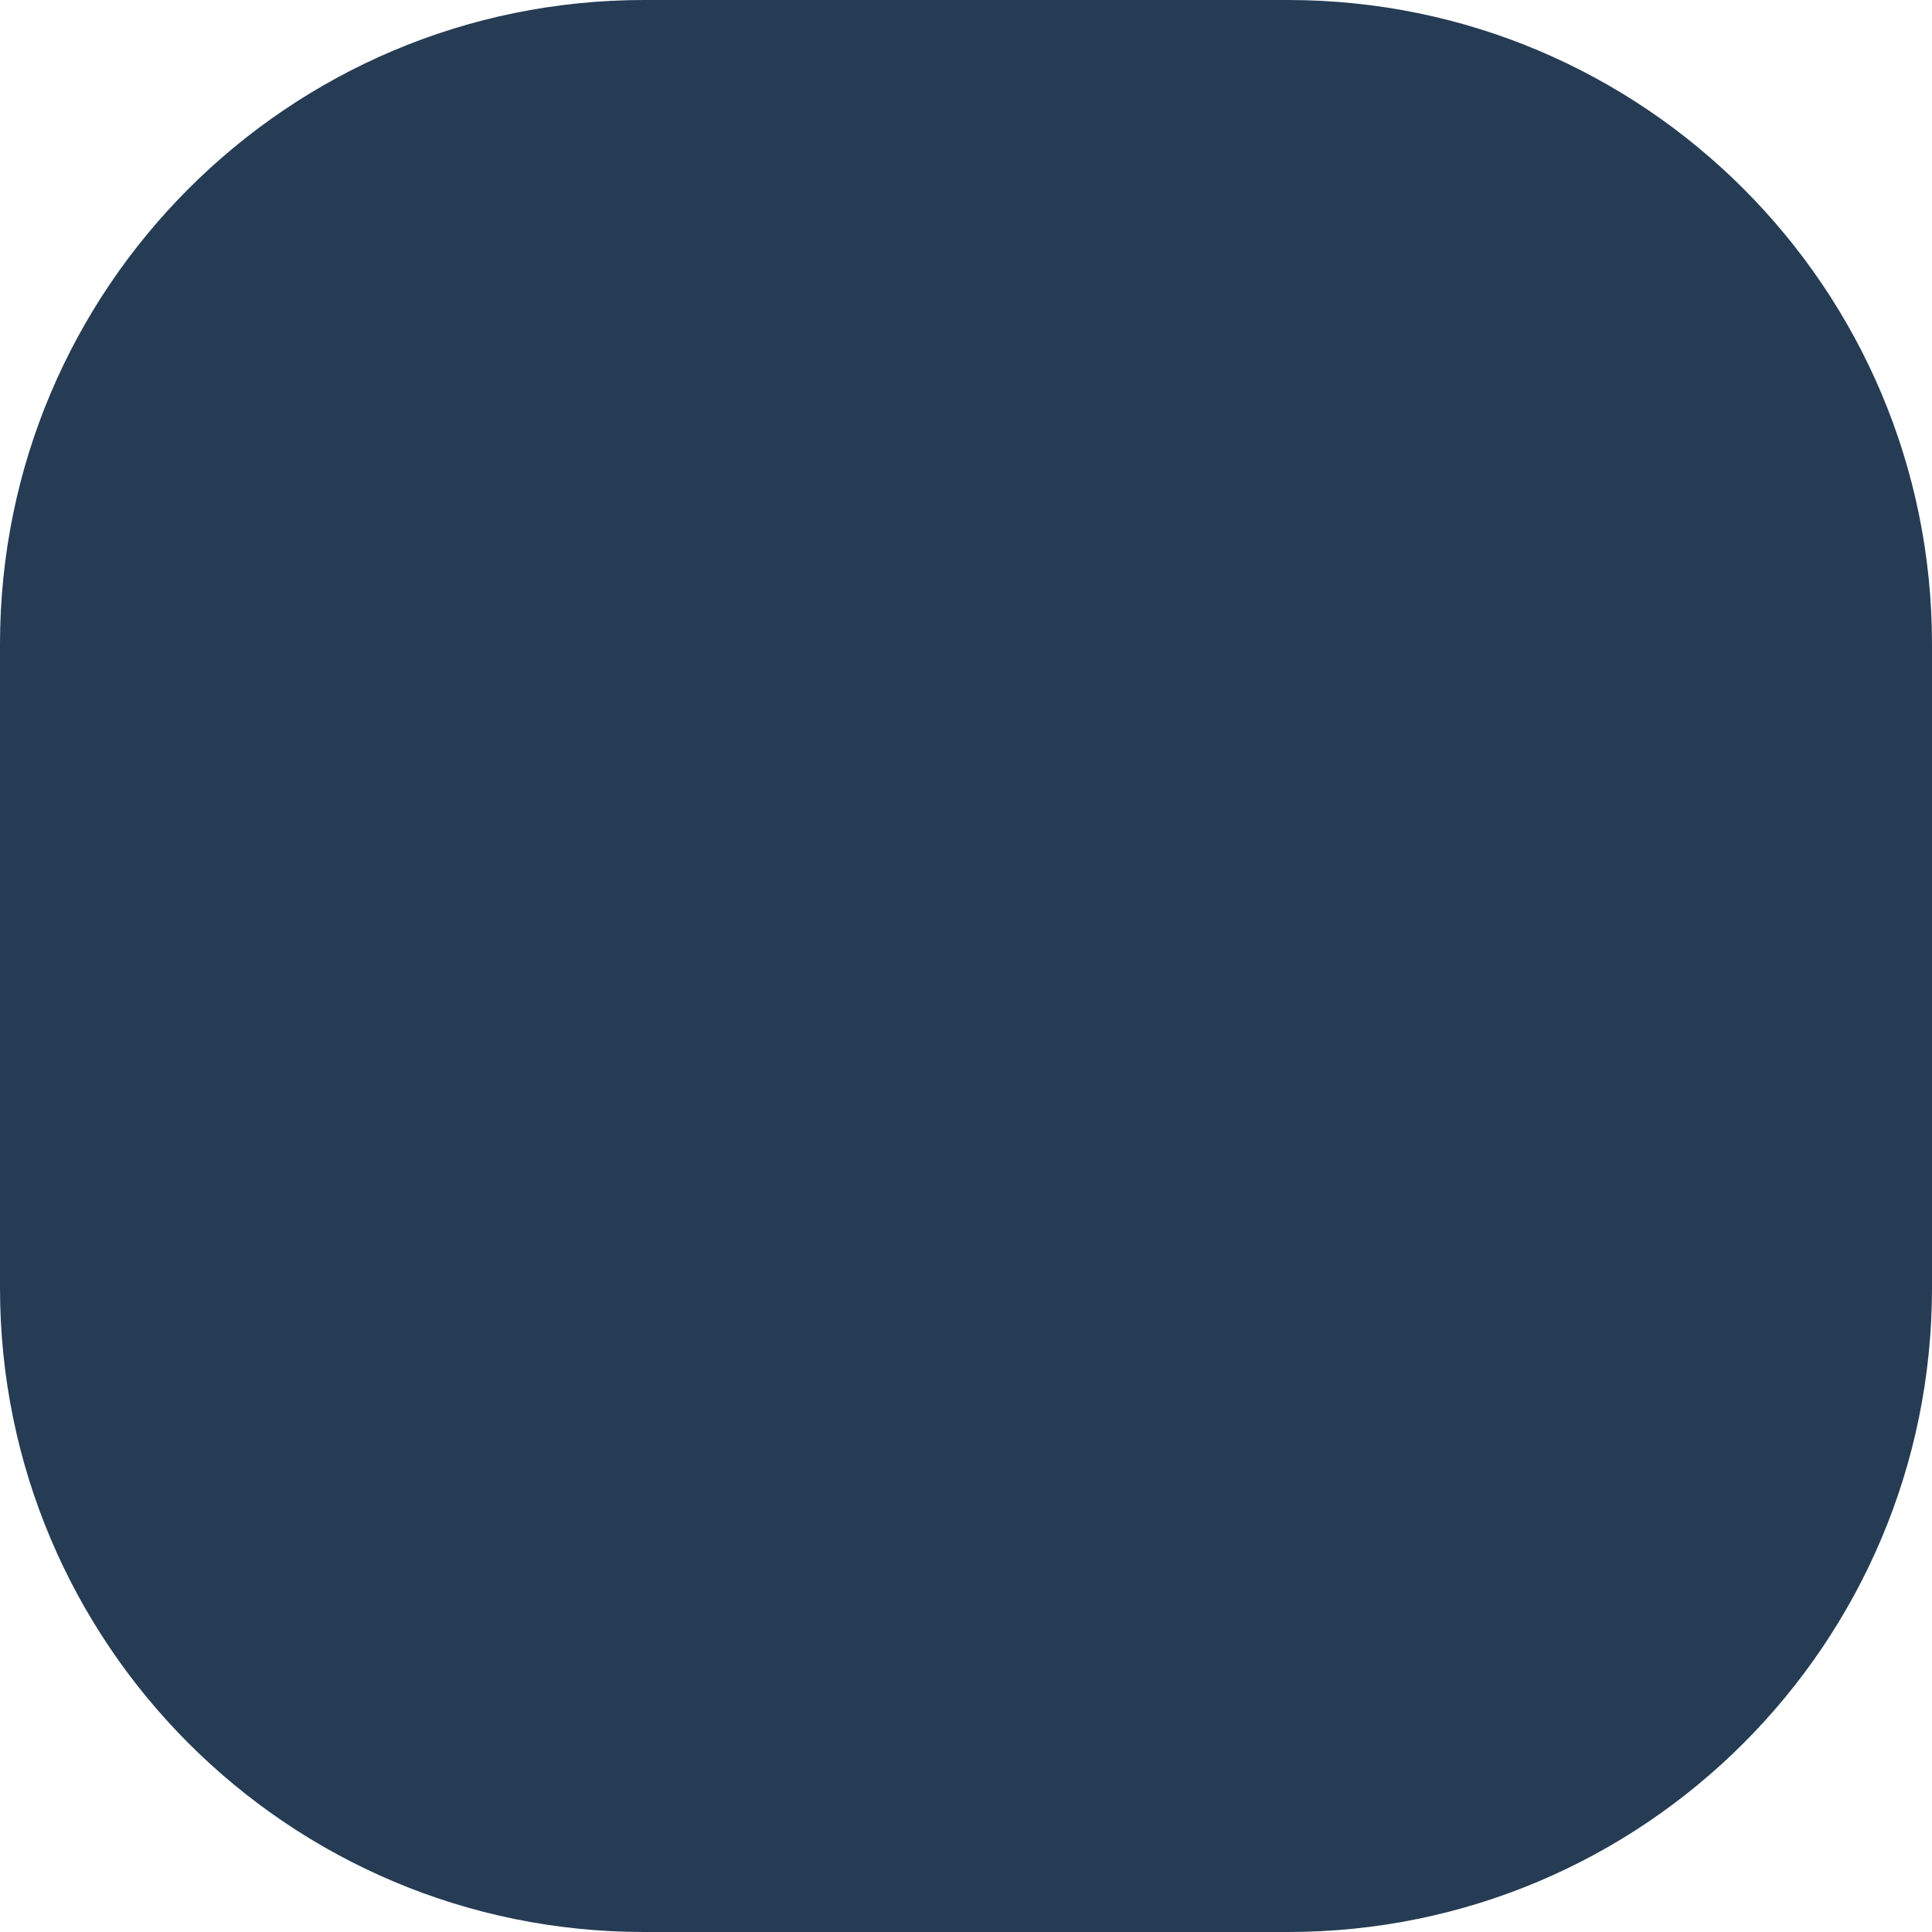
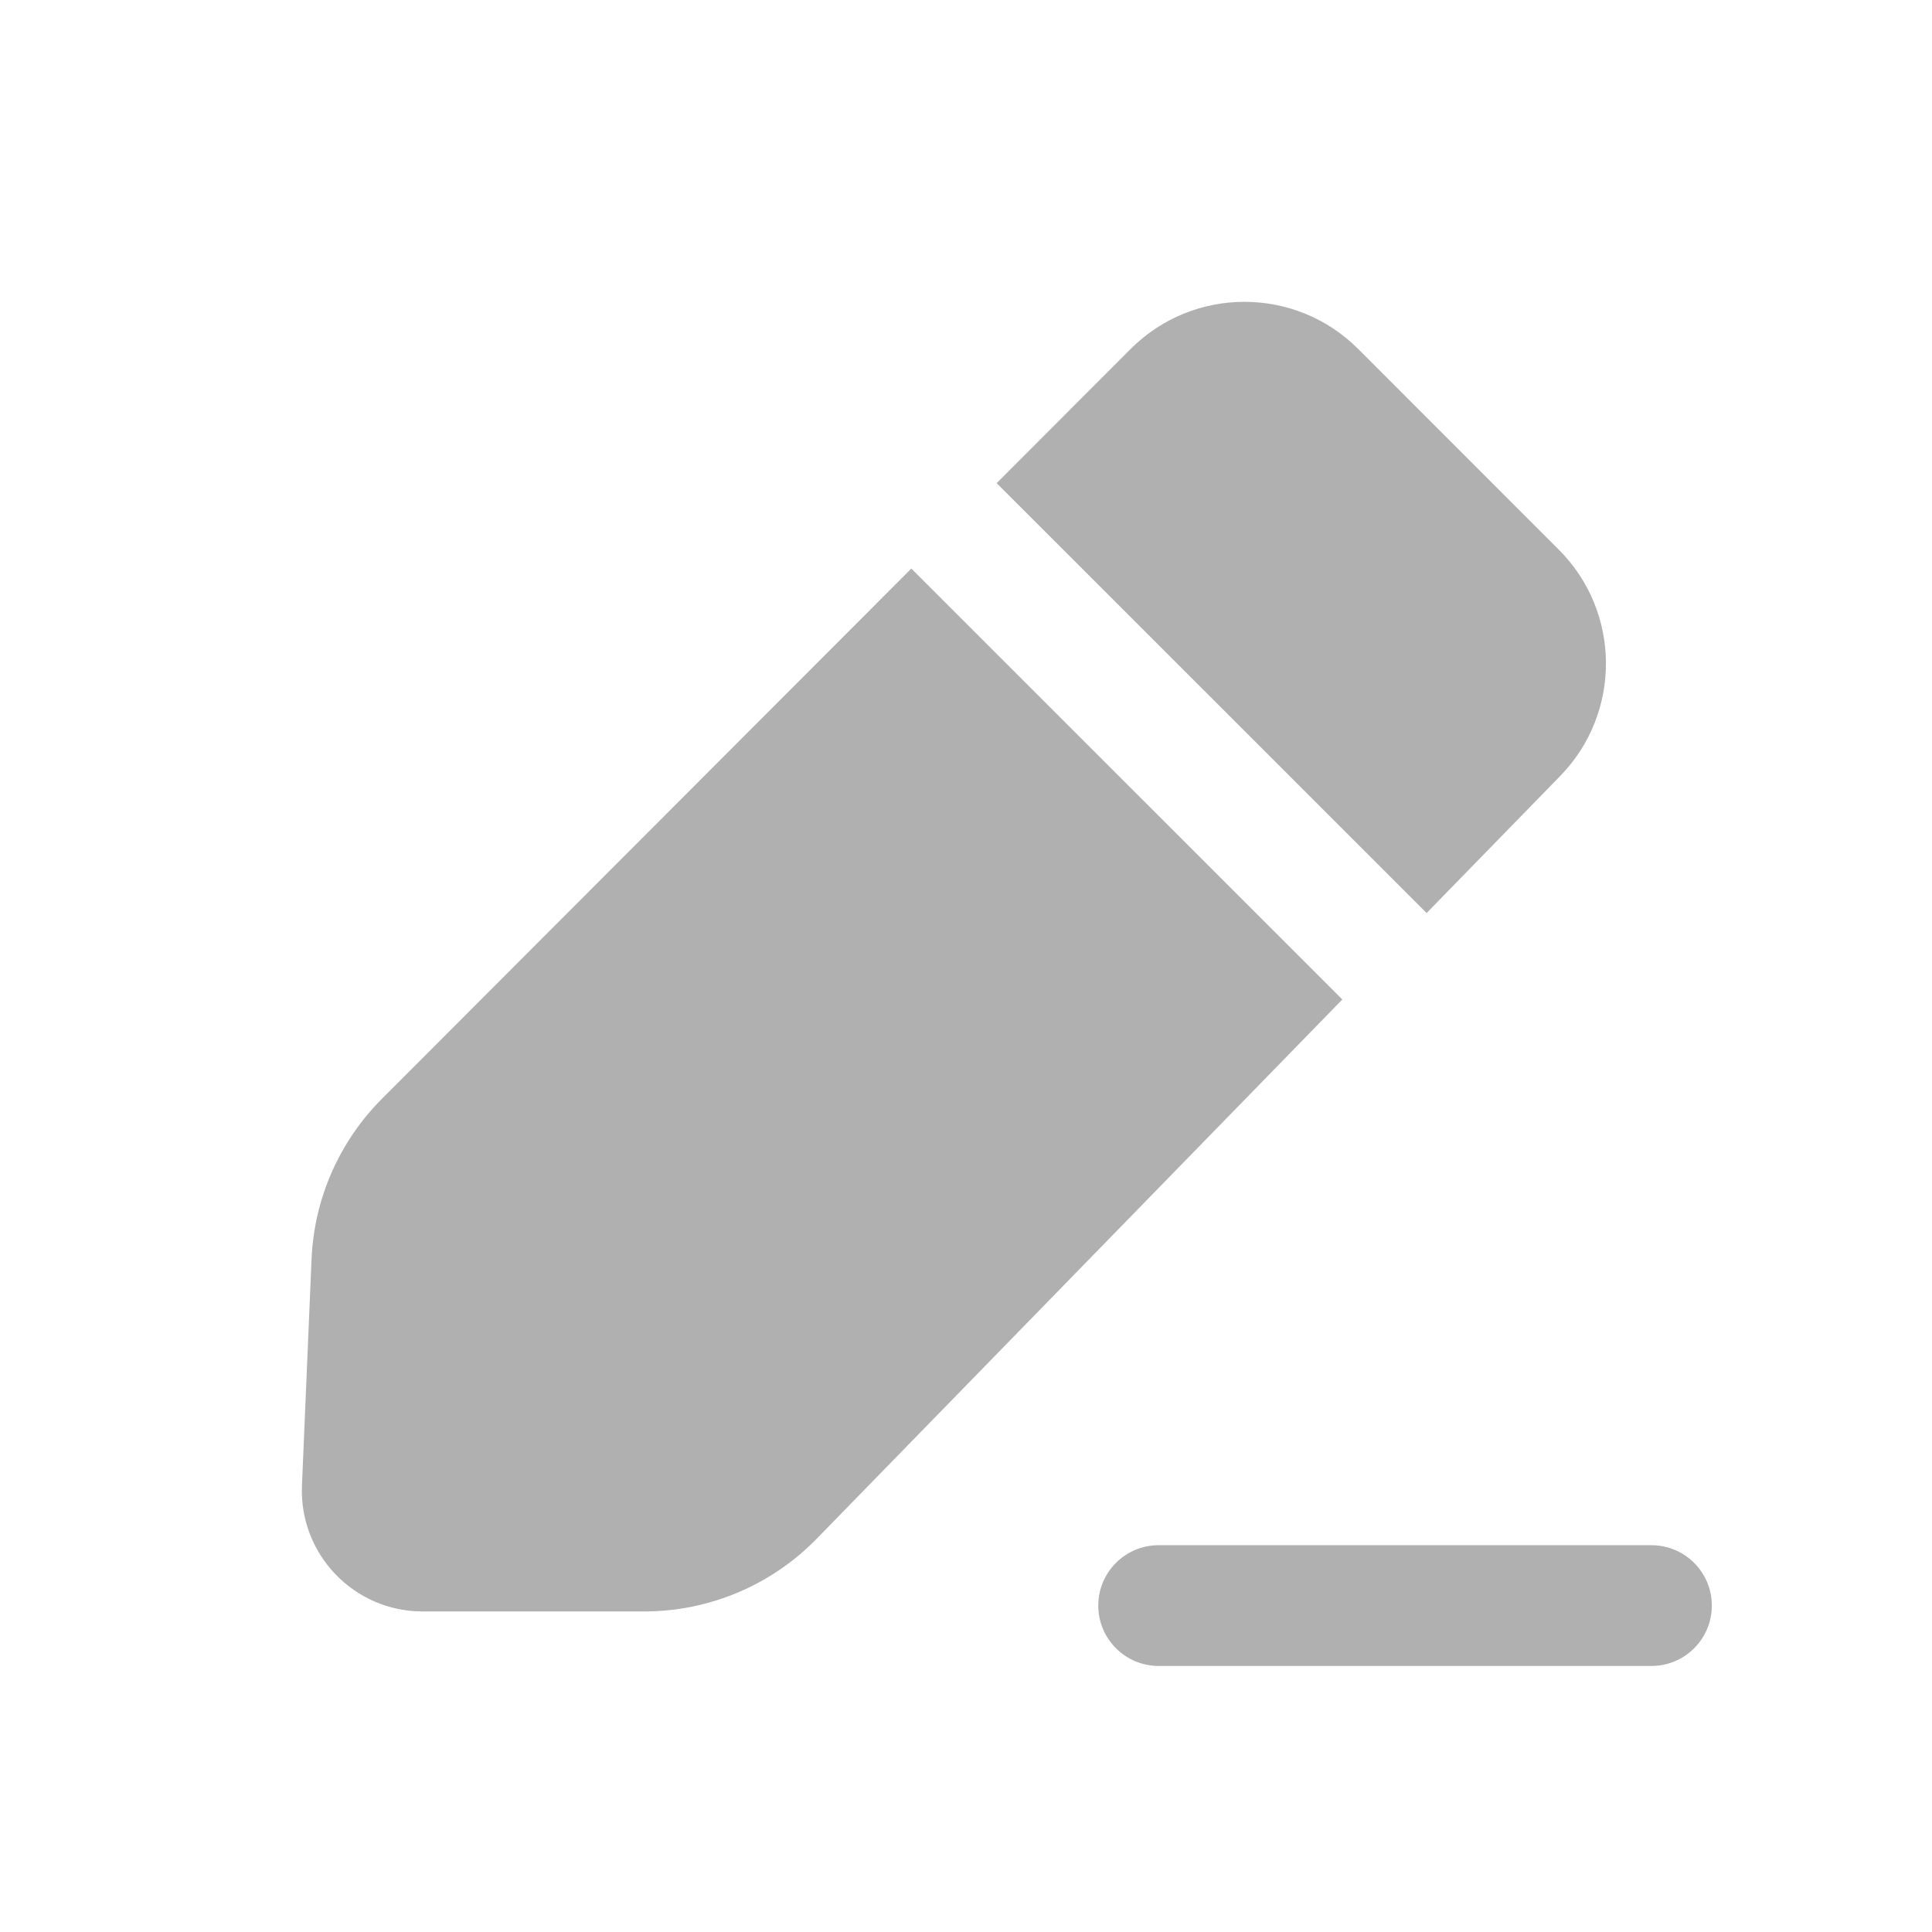
<svg xmlns="http://www.w3.org/2000/svg" width="24" height="24" viewBox="0 0 24 24" fill="none">
-   <path d="M0 8C0 3.582 3.582 0 8 0H16C20.418 0 24 3.582 24 8V16C24 20.418 20.418 24 16 24H8C3.582 24 0 20.418 0 16V8Z" fill="#263C54" />
+   <path fill-rule="evenodd" clip-rule="evenodd" d="M14.044 4.336C14.825 3.554 16.091 3.554 16.872 4.335L19.363 6.827C20.138 7.601 20.146 8.855 19.382 9.639L17.722 11.342L12.381 6.002L14.044 4.336ZM11.321 7.063L16.675 12.416L10.148 19.112C9.584 19.692 8.81 20.018 8.002 20.018L5.249 20.018C4.397 20.018 3.715 19.307 3.751 18.454L3.87 15.645C3.901 14.894 4.213 14.182 4.744 13.65L11.321 7.063ZM13.643 19.945C13.643 20.359 13.979 20.695 14.393 20.695H20.515C20.929 20.695 21.265 20.359 21.265 19.945C21.265 19.531 20.929 19.195 20.515 19.195H14.393C13.979 19.195 13.643 19.531 13.643 19.945Z" fill="#B0B0B0" />
</svg>
